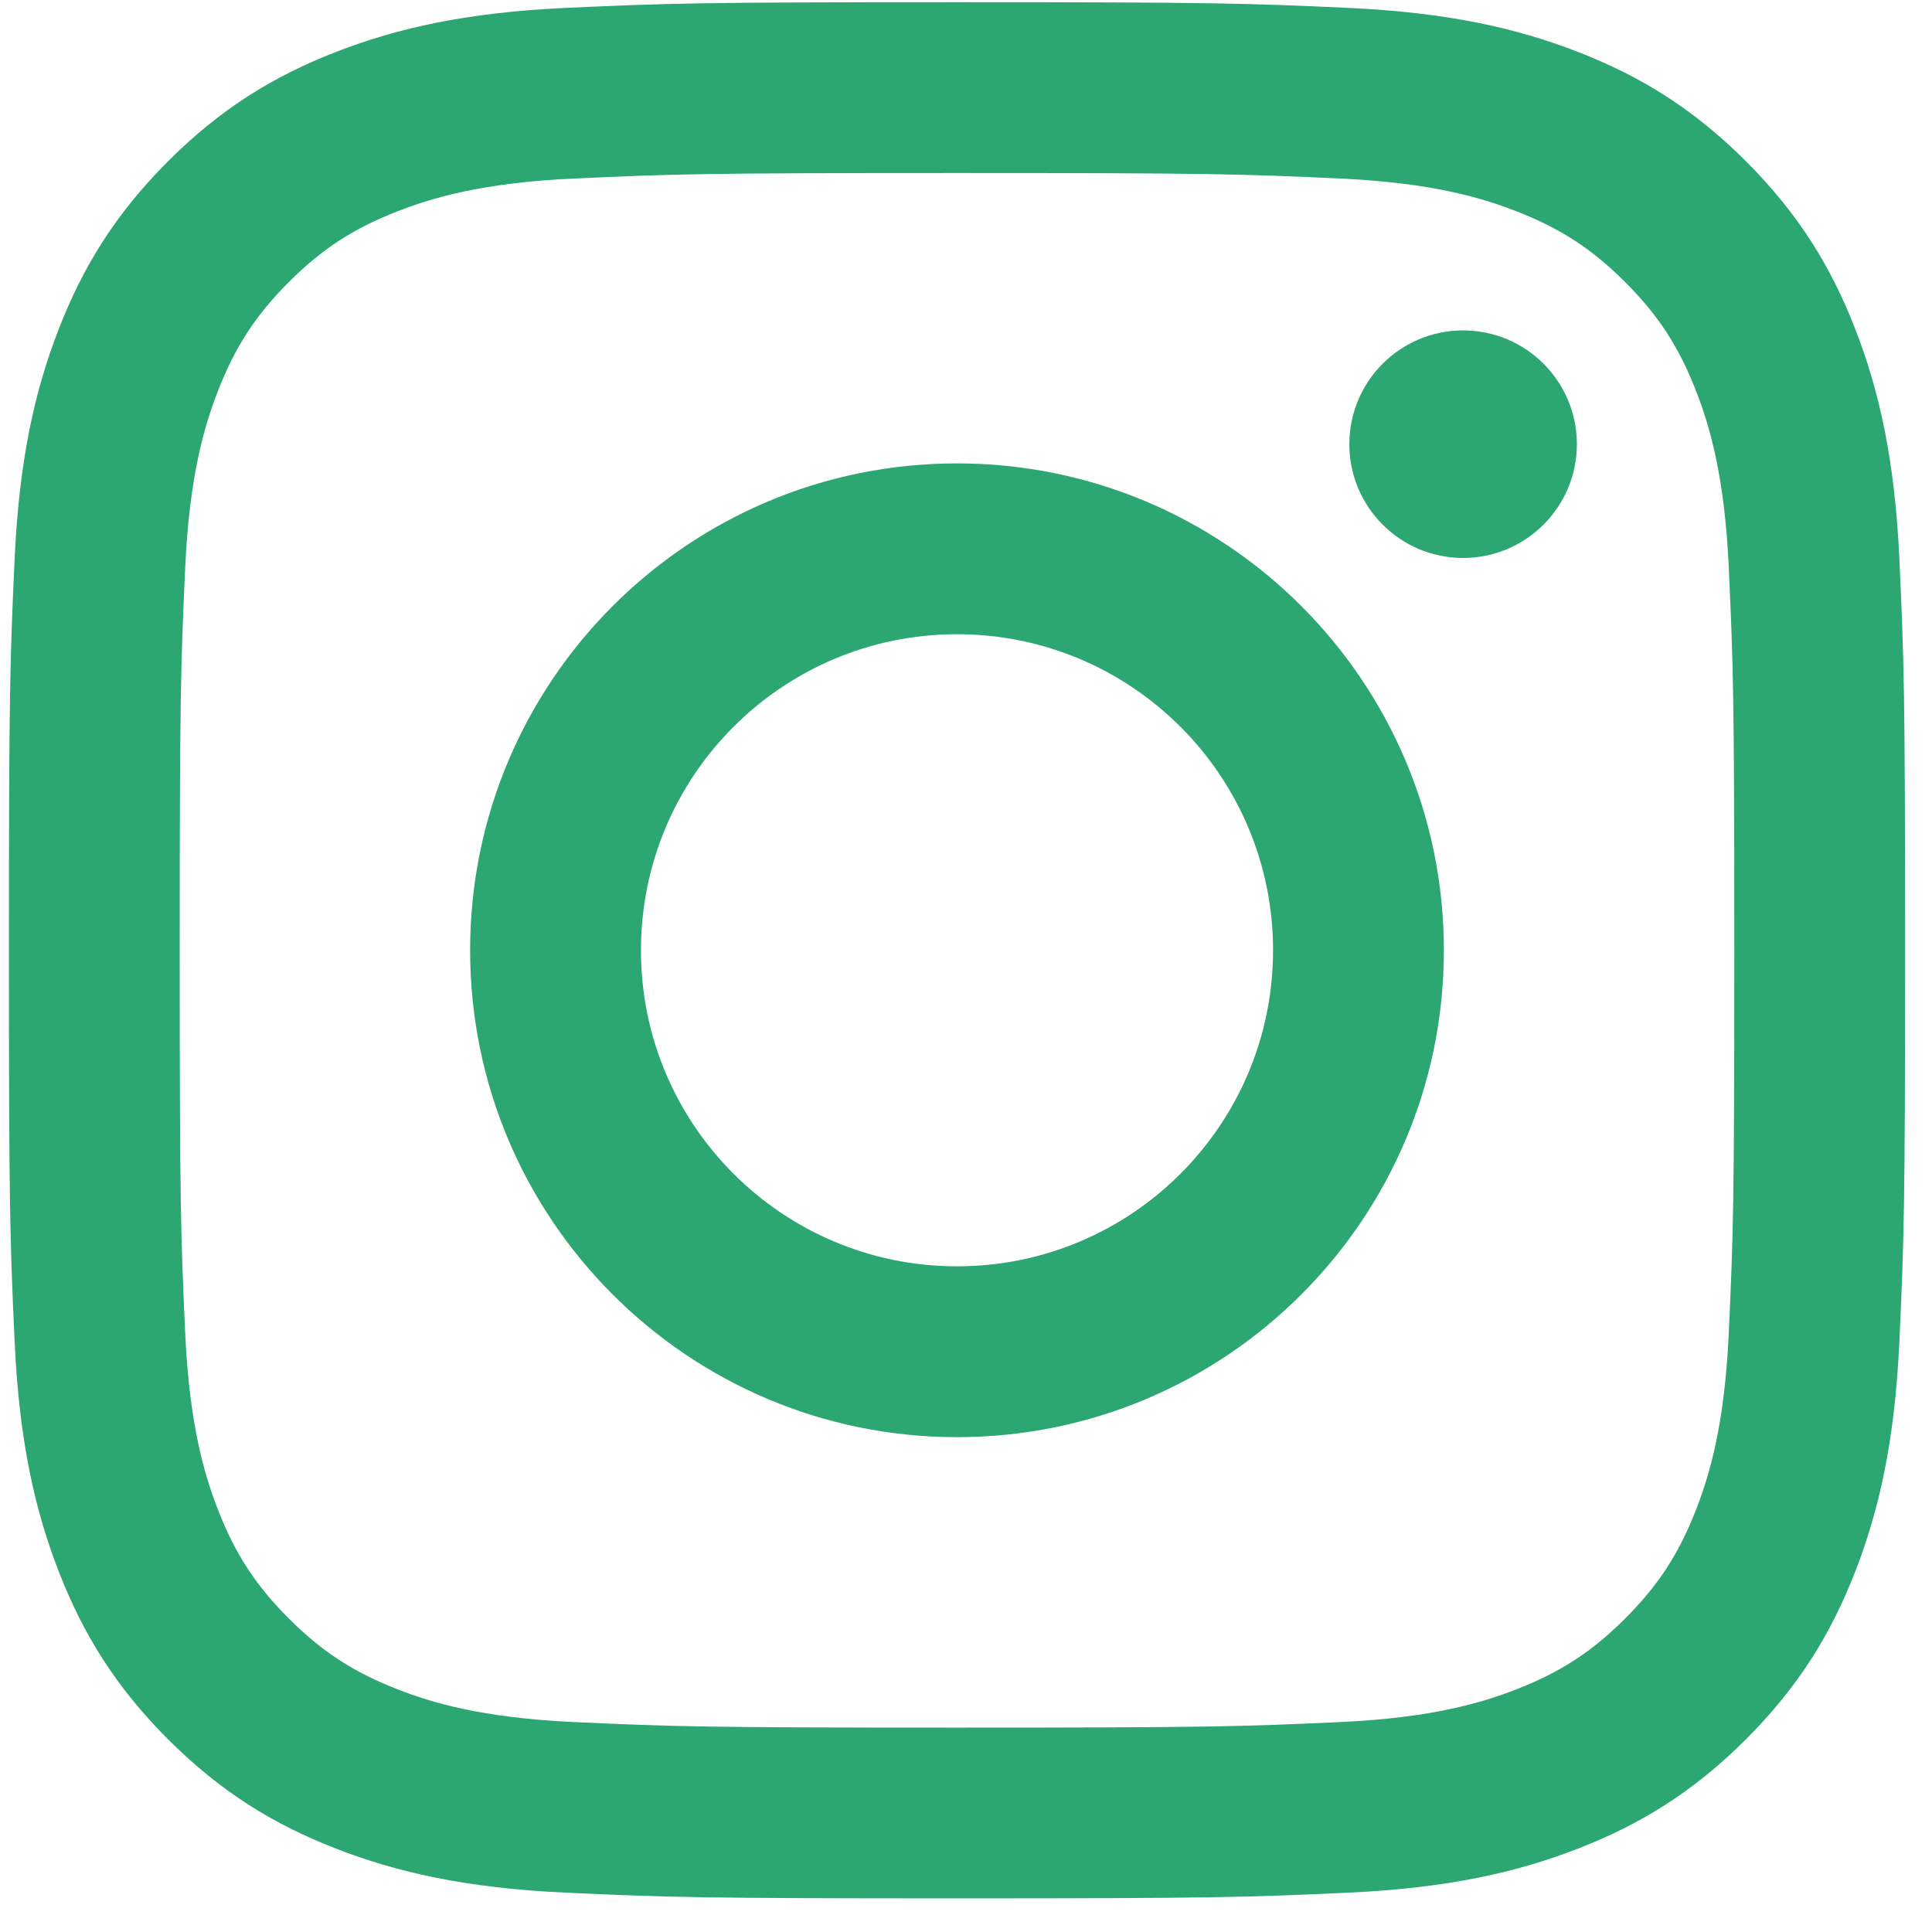
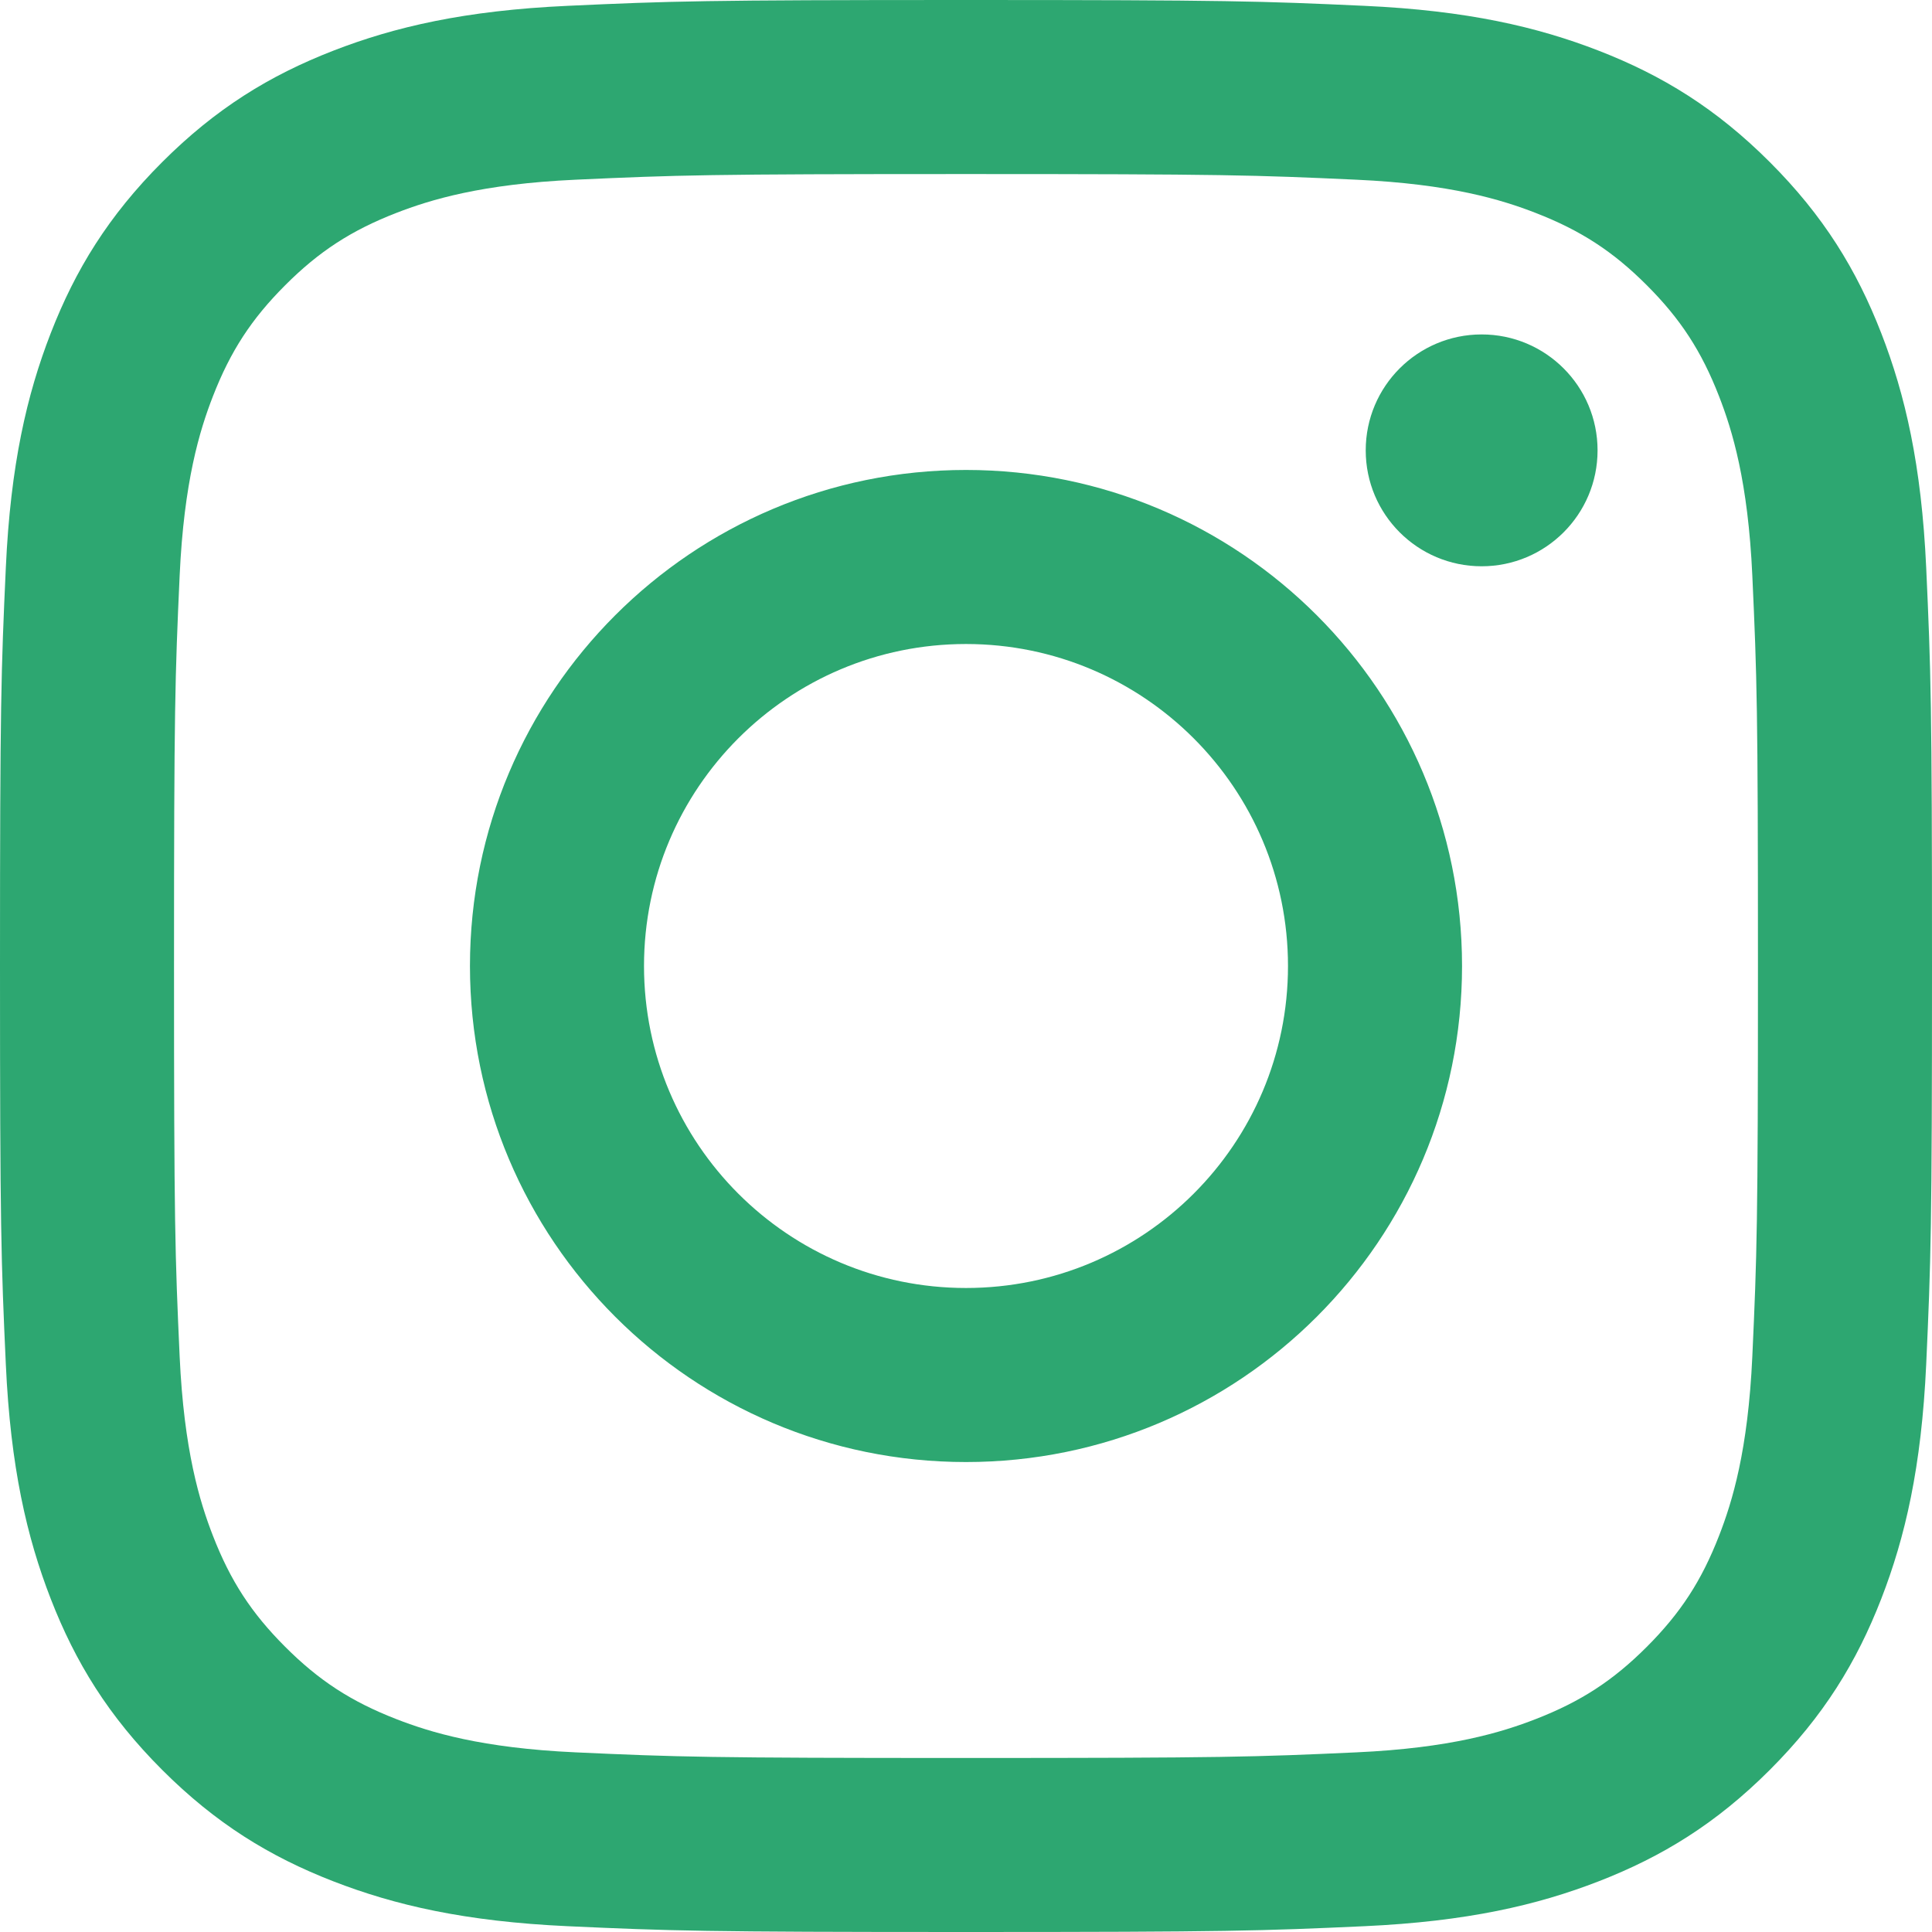
- <svg xmlns="http://www.w3.org/2000/svg" width="54" height="54" viewBox="0 0 54 54" fill="none">
-   <path fill-rule="evenodd" clip-rule="evenodd" d="M44.074 12.415C44.074 14.171 42.65 15.595 40.894 15.595C39.138 15.595 37.714 14.171 37.714 12.415C37.714 10.659 39.138 9.235 40.894 9.235C42.651 9.235 44.074 10.659 44.074 12.415ZM26.748 35.394C21.87 35.394 17.915 31.439 17.915 26.561C17.915 21.682 21.87 17.727 26.748 17.727C31.627 17.727 35.582 21.682 35.582 26.561C35.582 31.439 31.627 35.394 26.748 35.394ZM26.748 12.952C19.233 12.952 13.14 19.045 13.14 26.561C13.14 34.076 19.233 40.169 26.748 40.169C34.264 40.169 40.357 34.076 40.357 26.561C40.357 19.045 34.264 12.952 26.748 12.952ZM26.748 4.836C33.824 4.836 34.663 4.862 37.457 4.99C40.04 5.108 41.444 5.539 42.377 5.903C43.614 6.383 44.497 6.958 45.424 7.885C46.352 8.812 46.926 9.695 47.407 10.932C47.77 11.866 48.202 13.269 48.319 15.853C48.447 18.647 48.474 19.485 48.474 26.561C48.474 33.637 48.447 34.475 48.319 37.269C48.202 39.853 47.77 41.257 47.407 42.19C46.926 43.427 46.352 44.31 45.424 45.237C44.497 46.165 43.614 46.739 42.377 47.22C41.444 47.583 40.04 48.014 37.457 48.132C34.663 48.26 33.824 48.287 26.748 48.287C19.672 48.287 18.834 48.26 16.04 48.132C13.456 48.014 12.053 47.583 11.119 47.22C9.883 46.739 9 46.165 8.072 45.237C7.145 44.31 6.57 43.427 6.09 42.19C5.727 41.257 5.295 39.853 5.177 37.269C5.05 34.475 5.023 33.637 5.023 26.561C5.023 19.485 5.05 18.647 5.177 15.853C5.295 13.269 5.727 11.866 6.09 10.932C6.57 9.695 7.145 8.813 8.072 7.885C8.999 6.958 9.882 6.383 11.119 5.903C12.053 5.54 13.456 5.108 16.04 4.99C18.835 4.862 19.673 4.836 26.748 4.836ZM26.748 0.061C19.552 0.061 18.649 0.091 15.823 0.22C13.002 0.349 11.075 0.797 9.39 1.452C7.647 2.129 6.17 3.035 4.696 4.508C3.223 5.982 2.317 7.459 1.64 9.202C0.985 10.888 0.537 12.814 0.408 15.635C0.279 18.461 0.249 19.364 0.249 26.561C0.249 33.757 0.279 34.66 0.408 37.486C0.537 40.307 0.985 42.233 1.64 43.919C2.317 45.662 3.223 47.139 4.696 48.613C6.17 50.086 7.647 50.992 9.39 51.669C11.076 52.324 13.002 52.772 15.823 52.901C18.649 53.03 19.552 53.06 26.748 53.06C33.945 53.06 34.848 53.03 37.674 52.901C40.495 52.772 42.421 52.324 44.107 51.669C45.85 50.992 47.327 50.086 48.801 48.613C50.274 47.139 51.18 45.662 51.857 43.919C52.512 42.233 52.96 40.307 53.089 37.486C53.218 34.66 53.248 33.757 53.248 26.561C53.248 19.364 53.218 18.461 53.089 15.635C52.96 12.814 52.512 10.888 51.857 9.202C51.18 7.459 50.274 5.982 48.801 4.508C47.327 3.035 45.85 2.129 44.107 1.452C42.421 0.797 40.495 0.349 37.674 0.22C34.848 0.091 33.945 0.061 26.748 0.061Z" fill="#2DA771" />
+ <svg xmlns="http://www.w3.org/2000/svg" width="68" height="68" viewBox="0 0 68 68" fill="none">
+   <path fill-rule="evenodd" clip-rule="evenodd" d="M56.229 15.851C56.229 18.105 54.402 19.931 52.149 19.931C49.896 19.931 48.069 18.105 48.069 15.851C48.069 13.597 49.896 11.771 52.149 11.771C54.403 11.771 56.229 13.597 56.229 15.851ZM34 45.333C27.741 45.333 22.667 40.259 22.667 34C22.667 27.741 27.741 22.667 34 22.667C40.259 22.667 45.333 27.741 45.333 34C45.333 40.259 40.259 45.333 34 45.333ZM34 16.541C24.357 16.541 16.541 24.357 16.541 34C16.541 43.643 24.357 51.459 34 51.459C43.643 51.459 51.459 43.643 51.459 34C51.459 24.357 43.643 16.541 34 16.541ZM34 6.126C43.078 6.126 44.154 6.161 47.739 6.325C51.054 6.476 52.854 7.029 54.052 7.495C55.639 8.112 56.772 8.849 57.962 10.039C59.151 11.229 59.888 12.361 60.505 13.948C60.971 15.146 61.525 16.947 61.676 20.262C61.84 23.847 61.874 24.922 61.874 34.001C61.874 43.08 61.84 44.155 61.676 47.74C61.525 51.055 60.971 52.855 60.505 54.053C59.888 55.64 59.151 56.773 57.962 57.963C56.772 59.153 55.639 59.889 54.052 60.506C52.854 60.972 51.054 61.526 47.739 61.677C44.154 61.841 43.078 61.875 34 61.875C24.921 61.875 23.846 61.841 20.261 61.677C16.946 61.526 15.145 60.972 13.947 60.506C12.361 59.889 11.228 59.153 10.038 57.963C8.848 56.773 8.111 55.641 7.494 54.053C7.029 52.855 6.475 51.055 6.323 47.74C6.16 44.154 6.125 43.079 6.125 34.001C6.125 24.922 6.16 23.847 6.323 20.262C6.475 16.947 7.028 15.146 7.494 13.948C8.111 12.362 8.848 11.229 10.038 10.039C11.227 8.849 12.36 8.112 13.947 7.495C15.145 7.03 16.946 6.476 20.261 6.325C23.846 6.161 24.922 6.126 34 6.126ZM34 0C24.766 0 23.608 0.039 19.982 0.205C16.363 0.37 13.891 0.945 11.729 1.785C9.493 2.654 7.597 3.817 5.707 5.707C3.817 7.597 2.654 9.493 1.785 11.729C0.945 13.892 0.37 16.363 0.205 19.982C0.039 23.608 0 24.766 0 34C0 43.234 0.039 44.392 0.205 48.018C0.37 51.637 0.945 54.108 1.785 56.271C2.654 58.507 3.817 60.403 5.707 62.293C7.597 64.183 9.493 65.346 11.729 66.215C13.892 67.055 16.363 67.63 19.982 67.796C23.608 67.961 24.766 68 34 68C43.234 68 44.392 67.961 48.018 67.796C51.637 67.63 54.108 67.055 56.271 66.215C58.507 65.346 60.403 64.183 62.293 62.293C64.183 60.403 65.346 58.507 66.215 56.271C67.055 54.108 67.63 51.637 67.796 48.018C67.961 44.392 68 43.234 68 34C68 24.766 67.961 23.608 67.796 19.982C67.63 16.363 67.055 13.892 66.215 11.729C65.346 9.493 64.183 7.597 62.293 5.707C60.403 3.817 58.507 2.654 56.271 1.785C54.108 0.945 51.637 0.37 48.018 0.205C44.392 0.039 43.234 0 34 0Z" fill="#2DA771" />
</svg>
